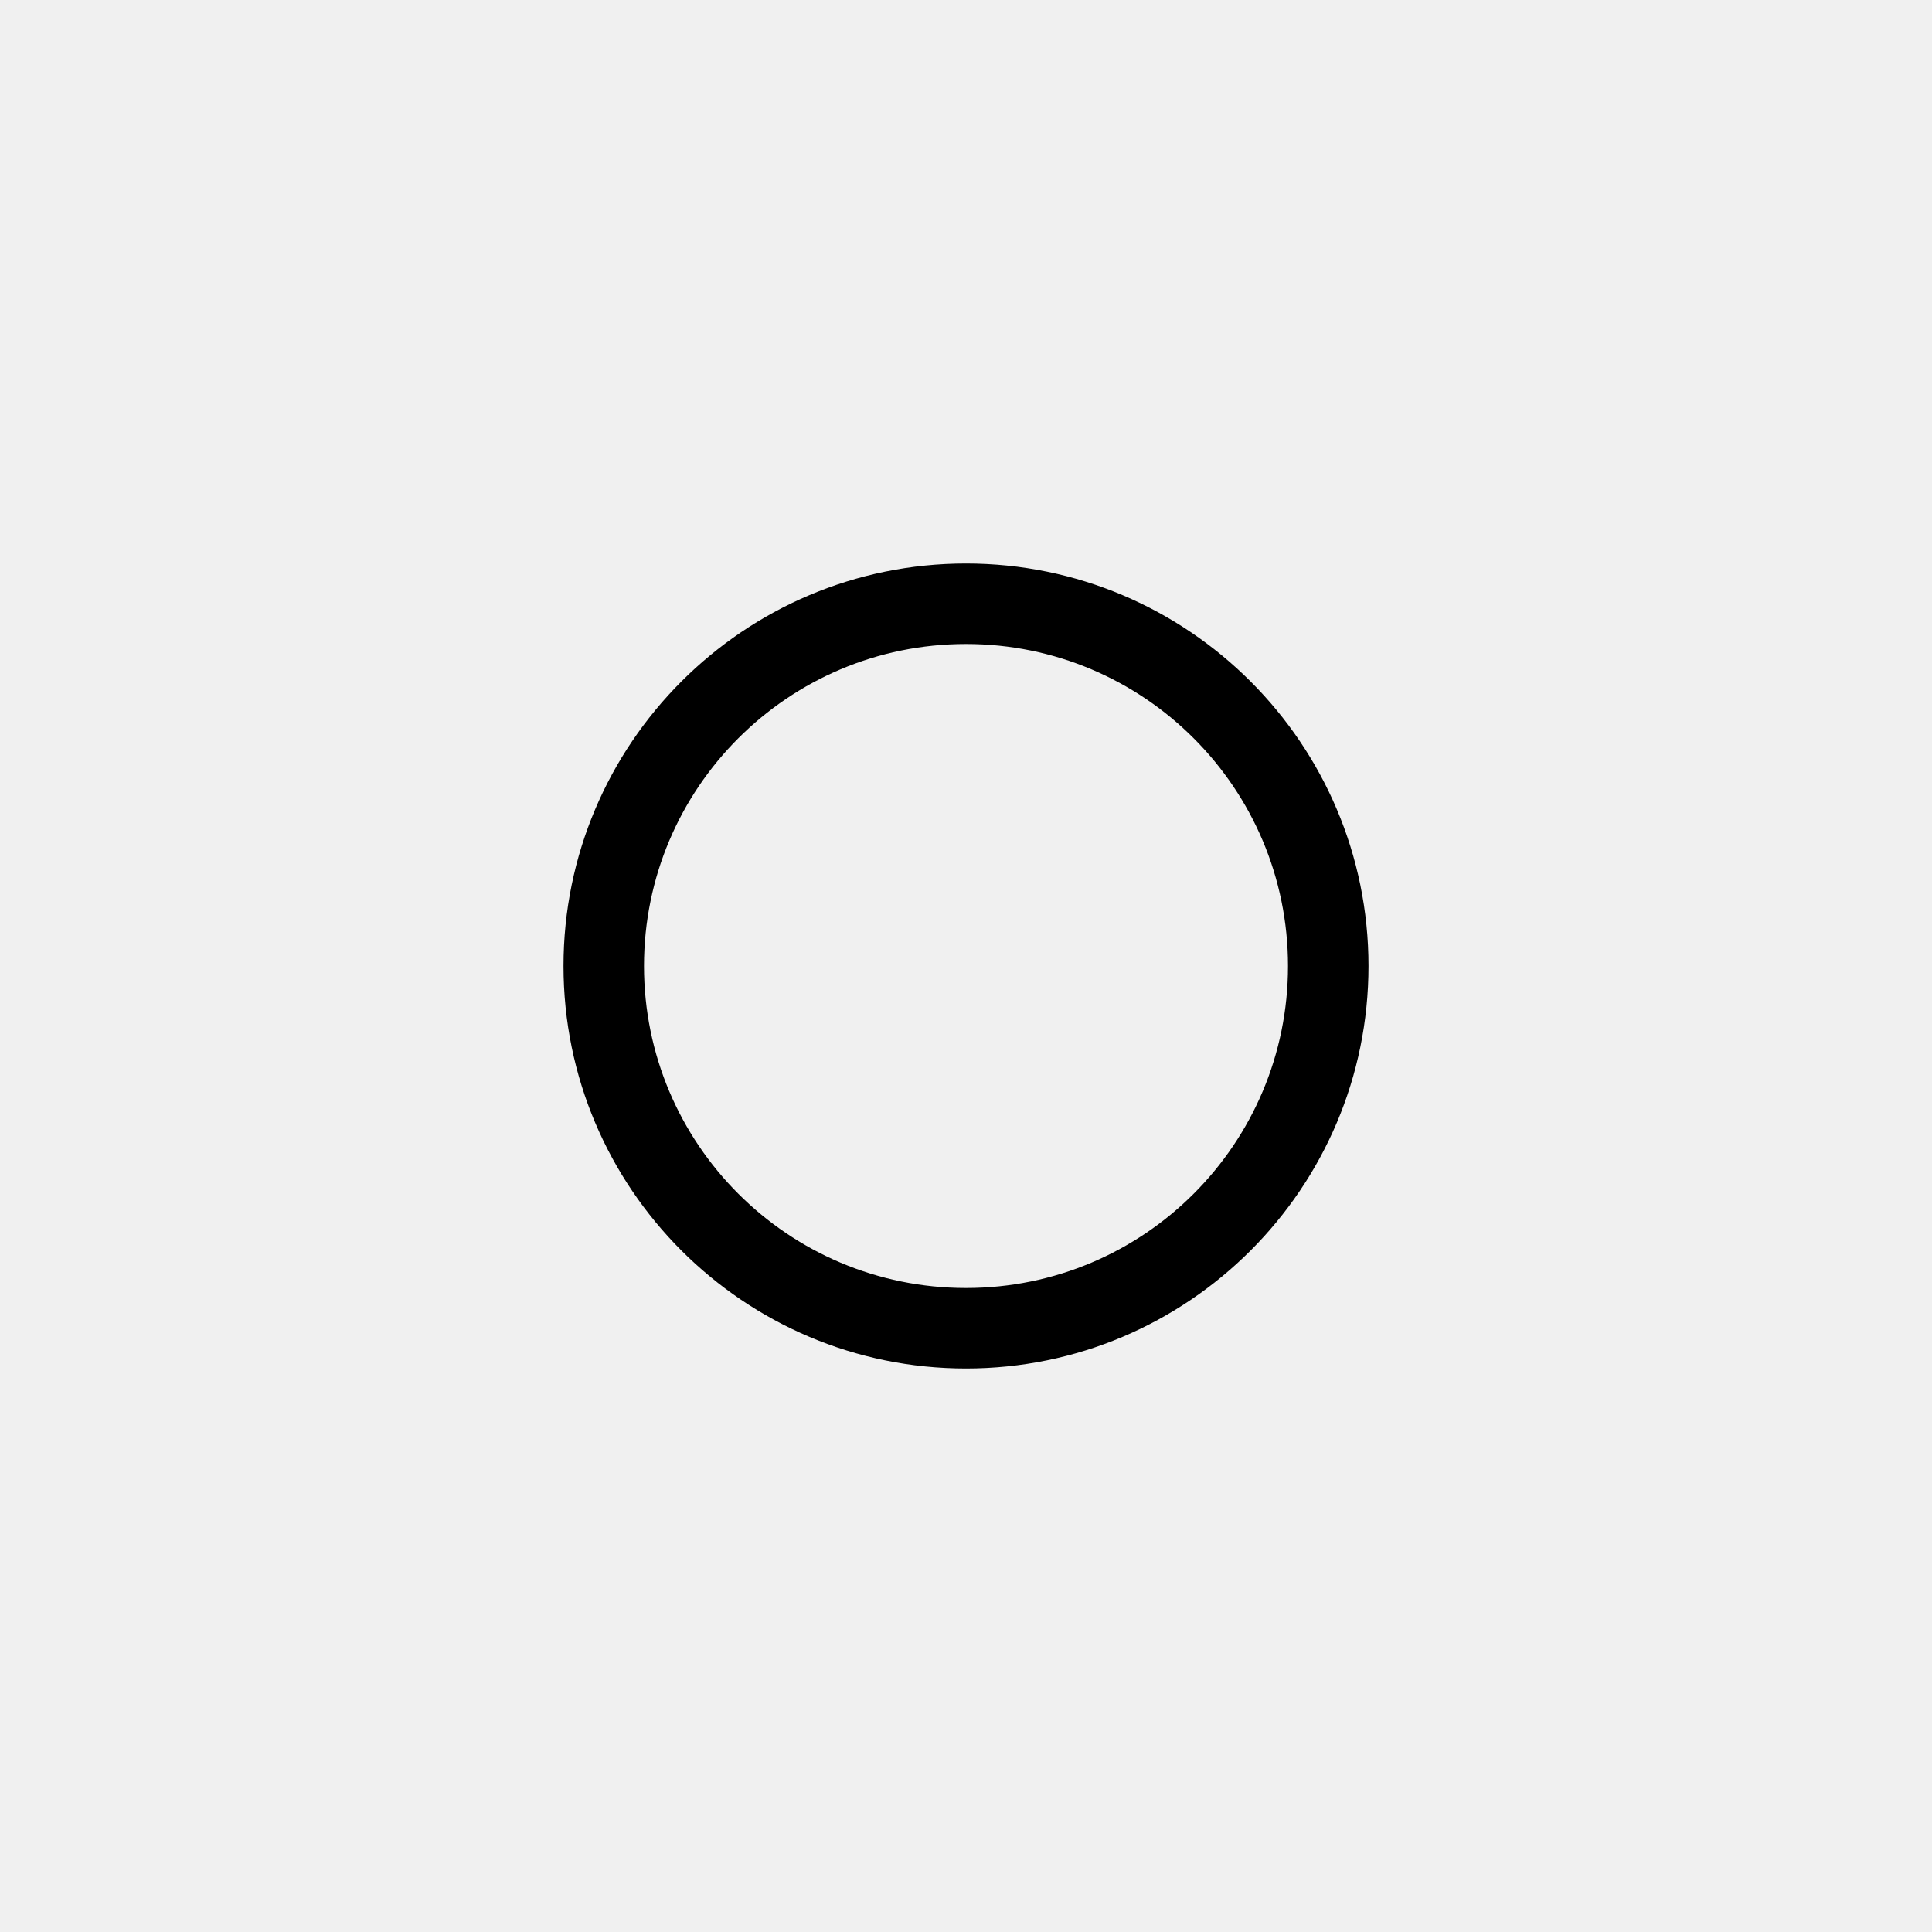
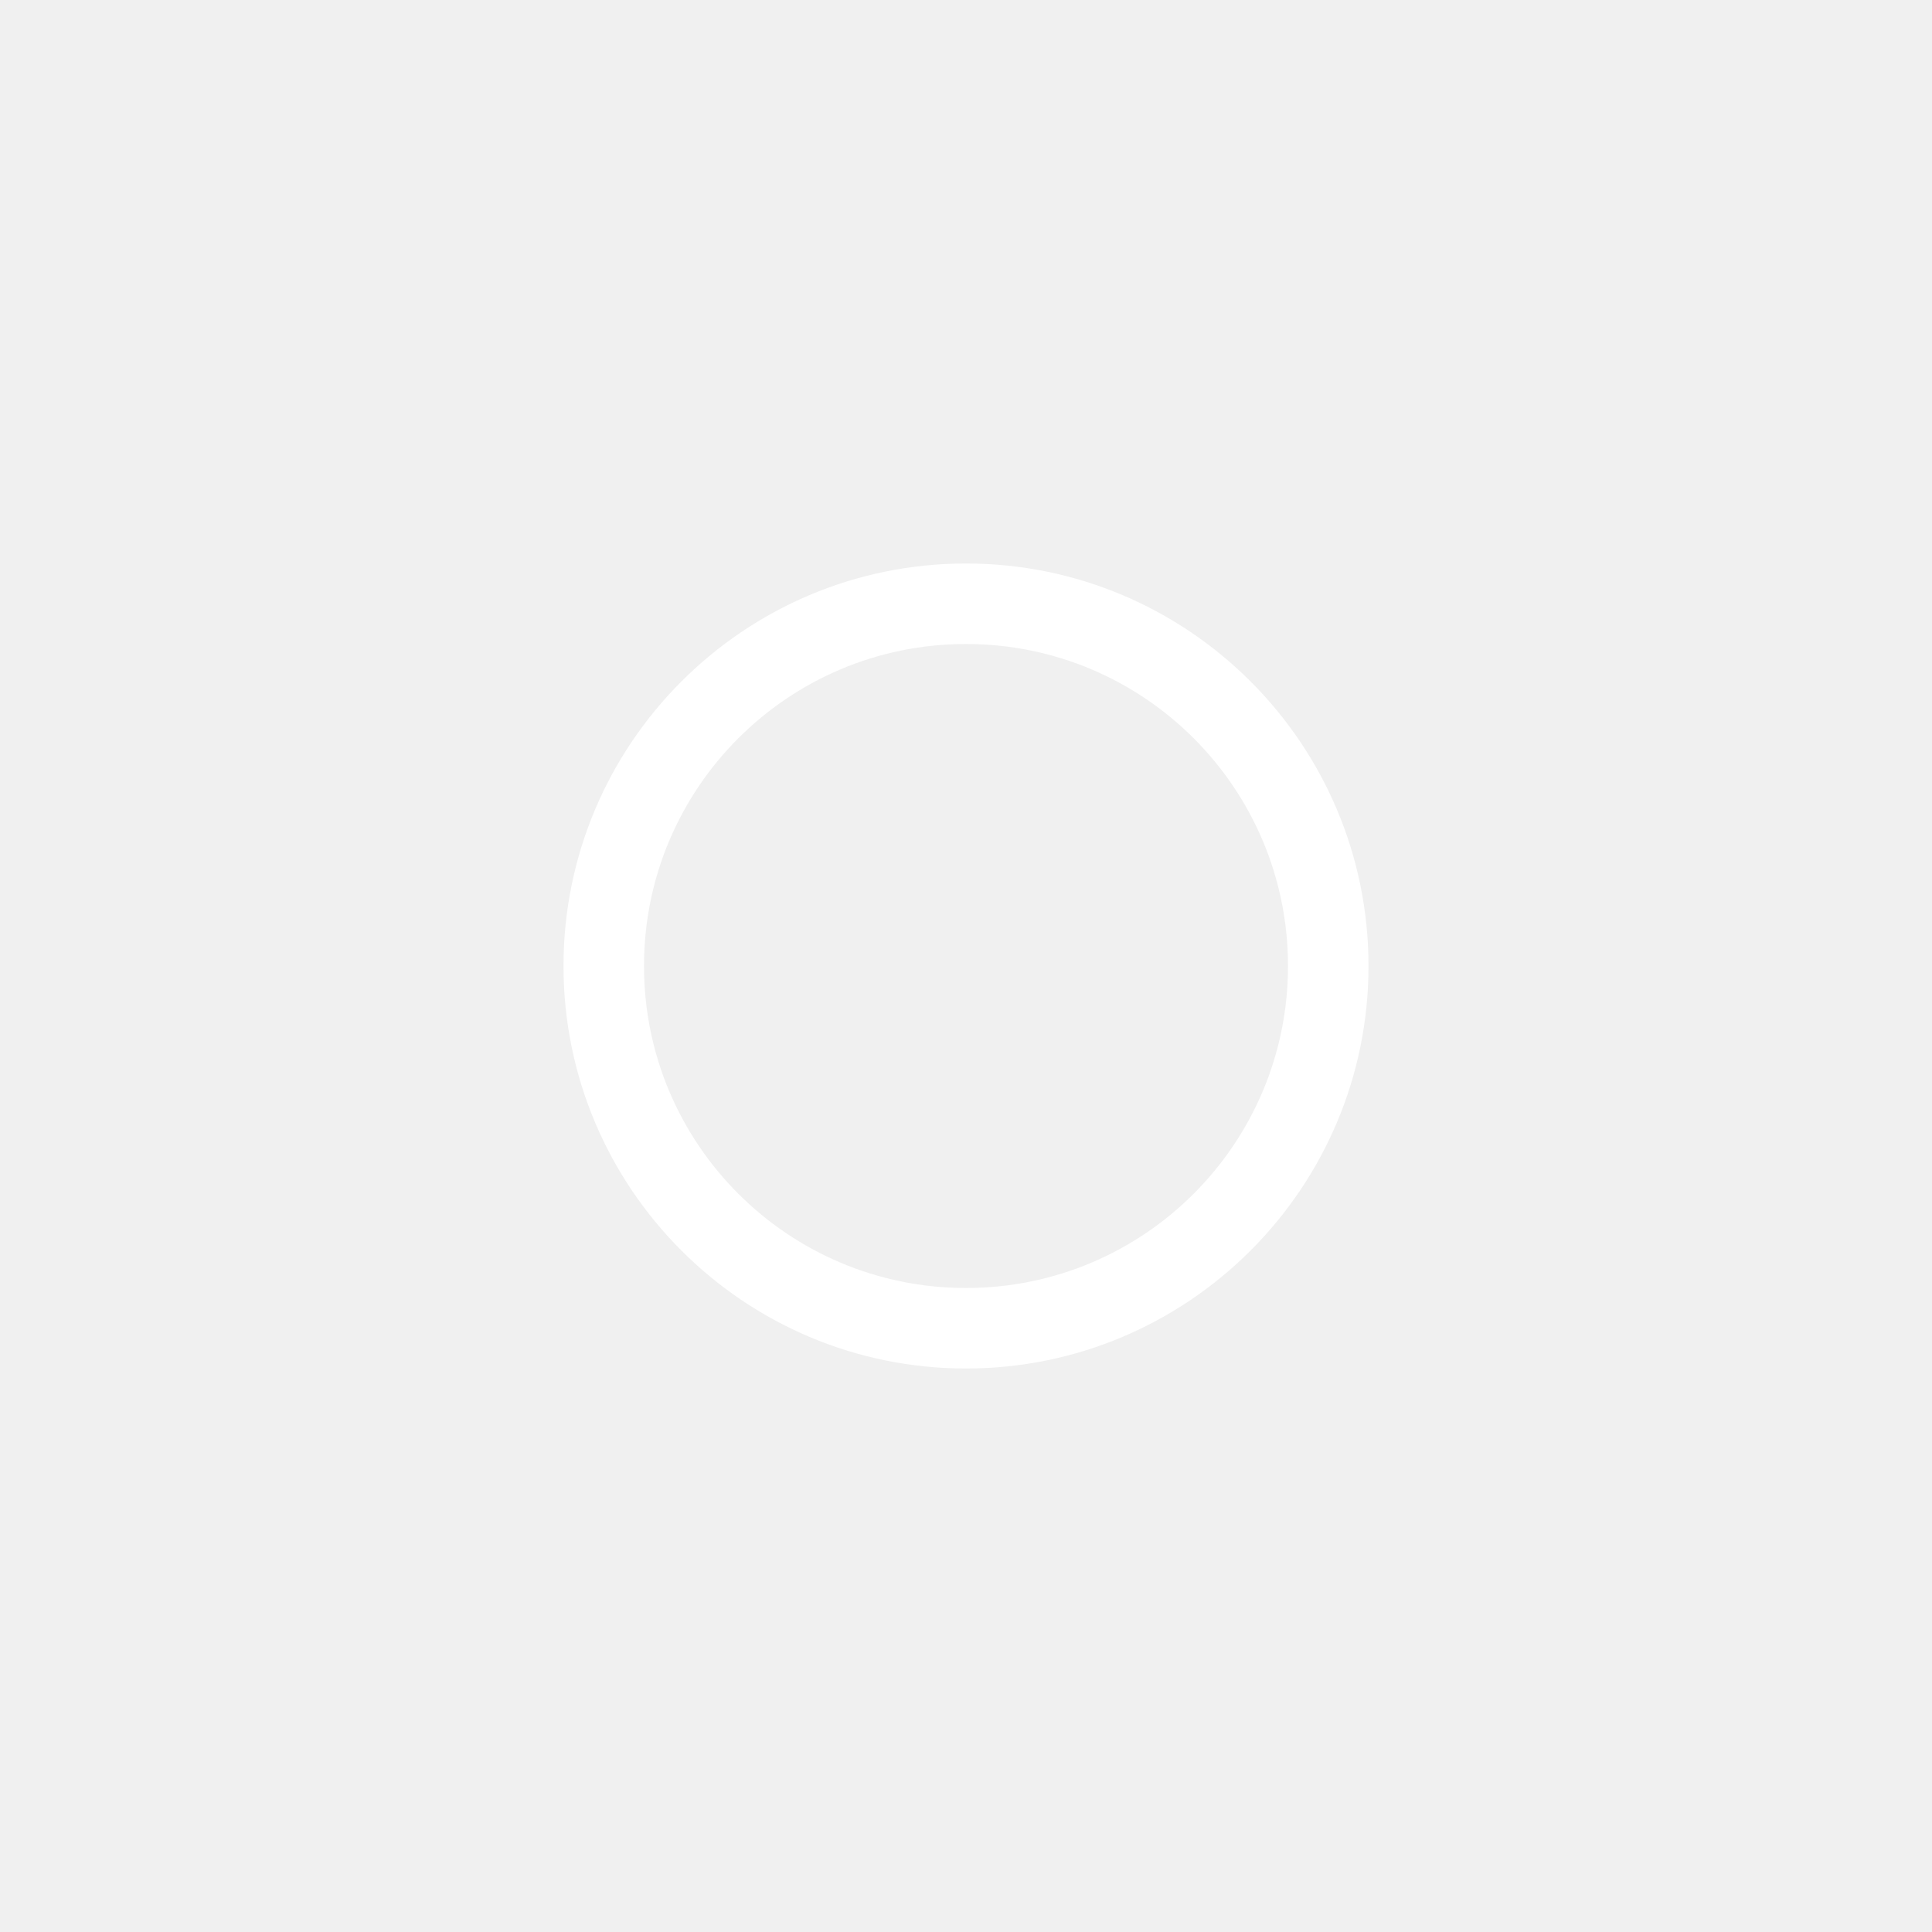
<svg xmlns="http://www.w3.org/2000/svg" id="Layer_1" data-name="Layer 1" viewBox="0 0 24 24" width="512" height="512">
-   <path d="M12,17c-2.76,0-5-2.24-5-5s2.24-5,5-5,5,2.24,5,5-2.24,5-5,5Zm0-9c-2.21,0-4,1.79-4,4s1.79,4,4,4,4-1.79,4-4-1.79-4-4-4Z" />
+   <path d="M12,17c-2.76,0-5-2.24-5-5s2.24-5,5-5,5,2.24,5,5-2.24,5-5,5Zm0-9c-2.21,0-4,1.79-4,4s1.79,4,4,4,4-1.79,4-4-1.79-4-4-4Z" fill="white" />
</svg>
